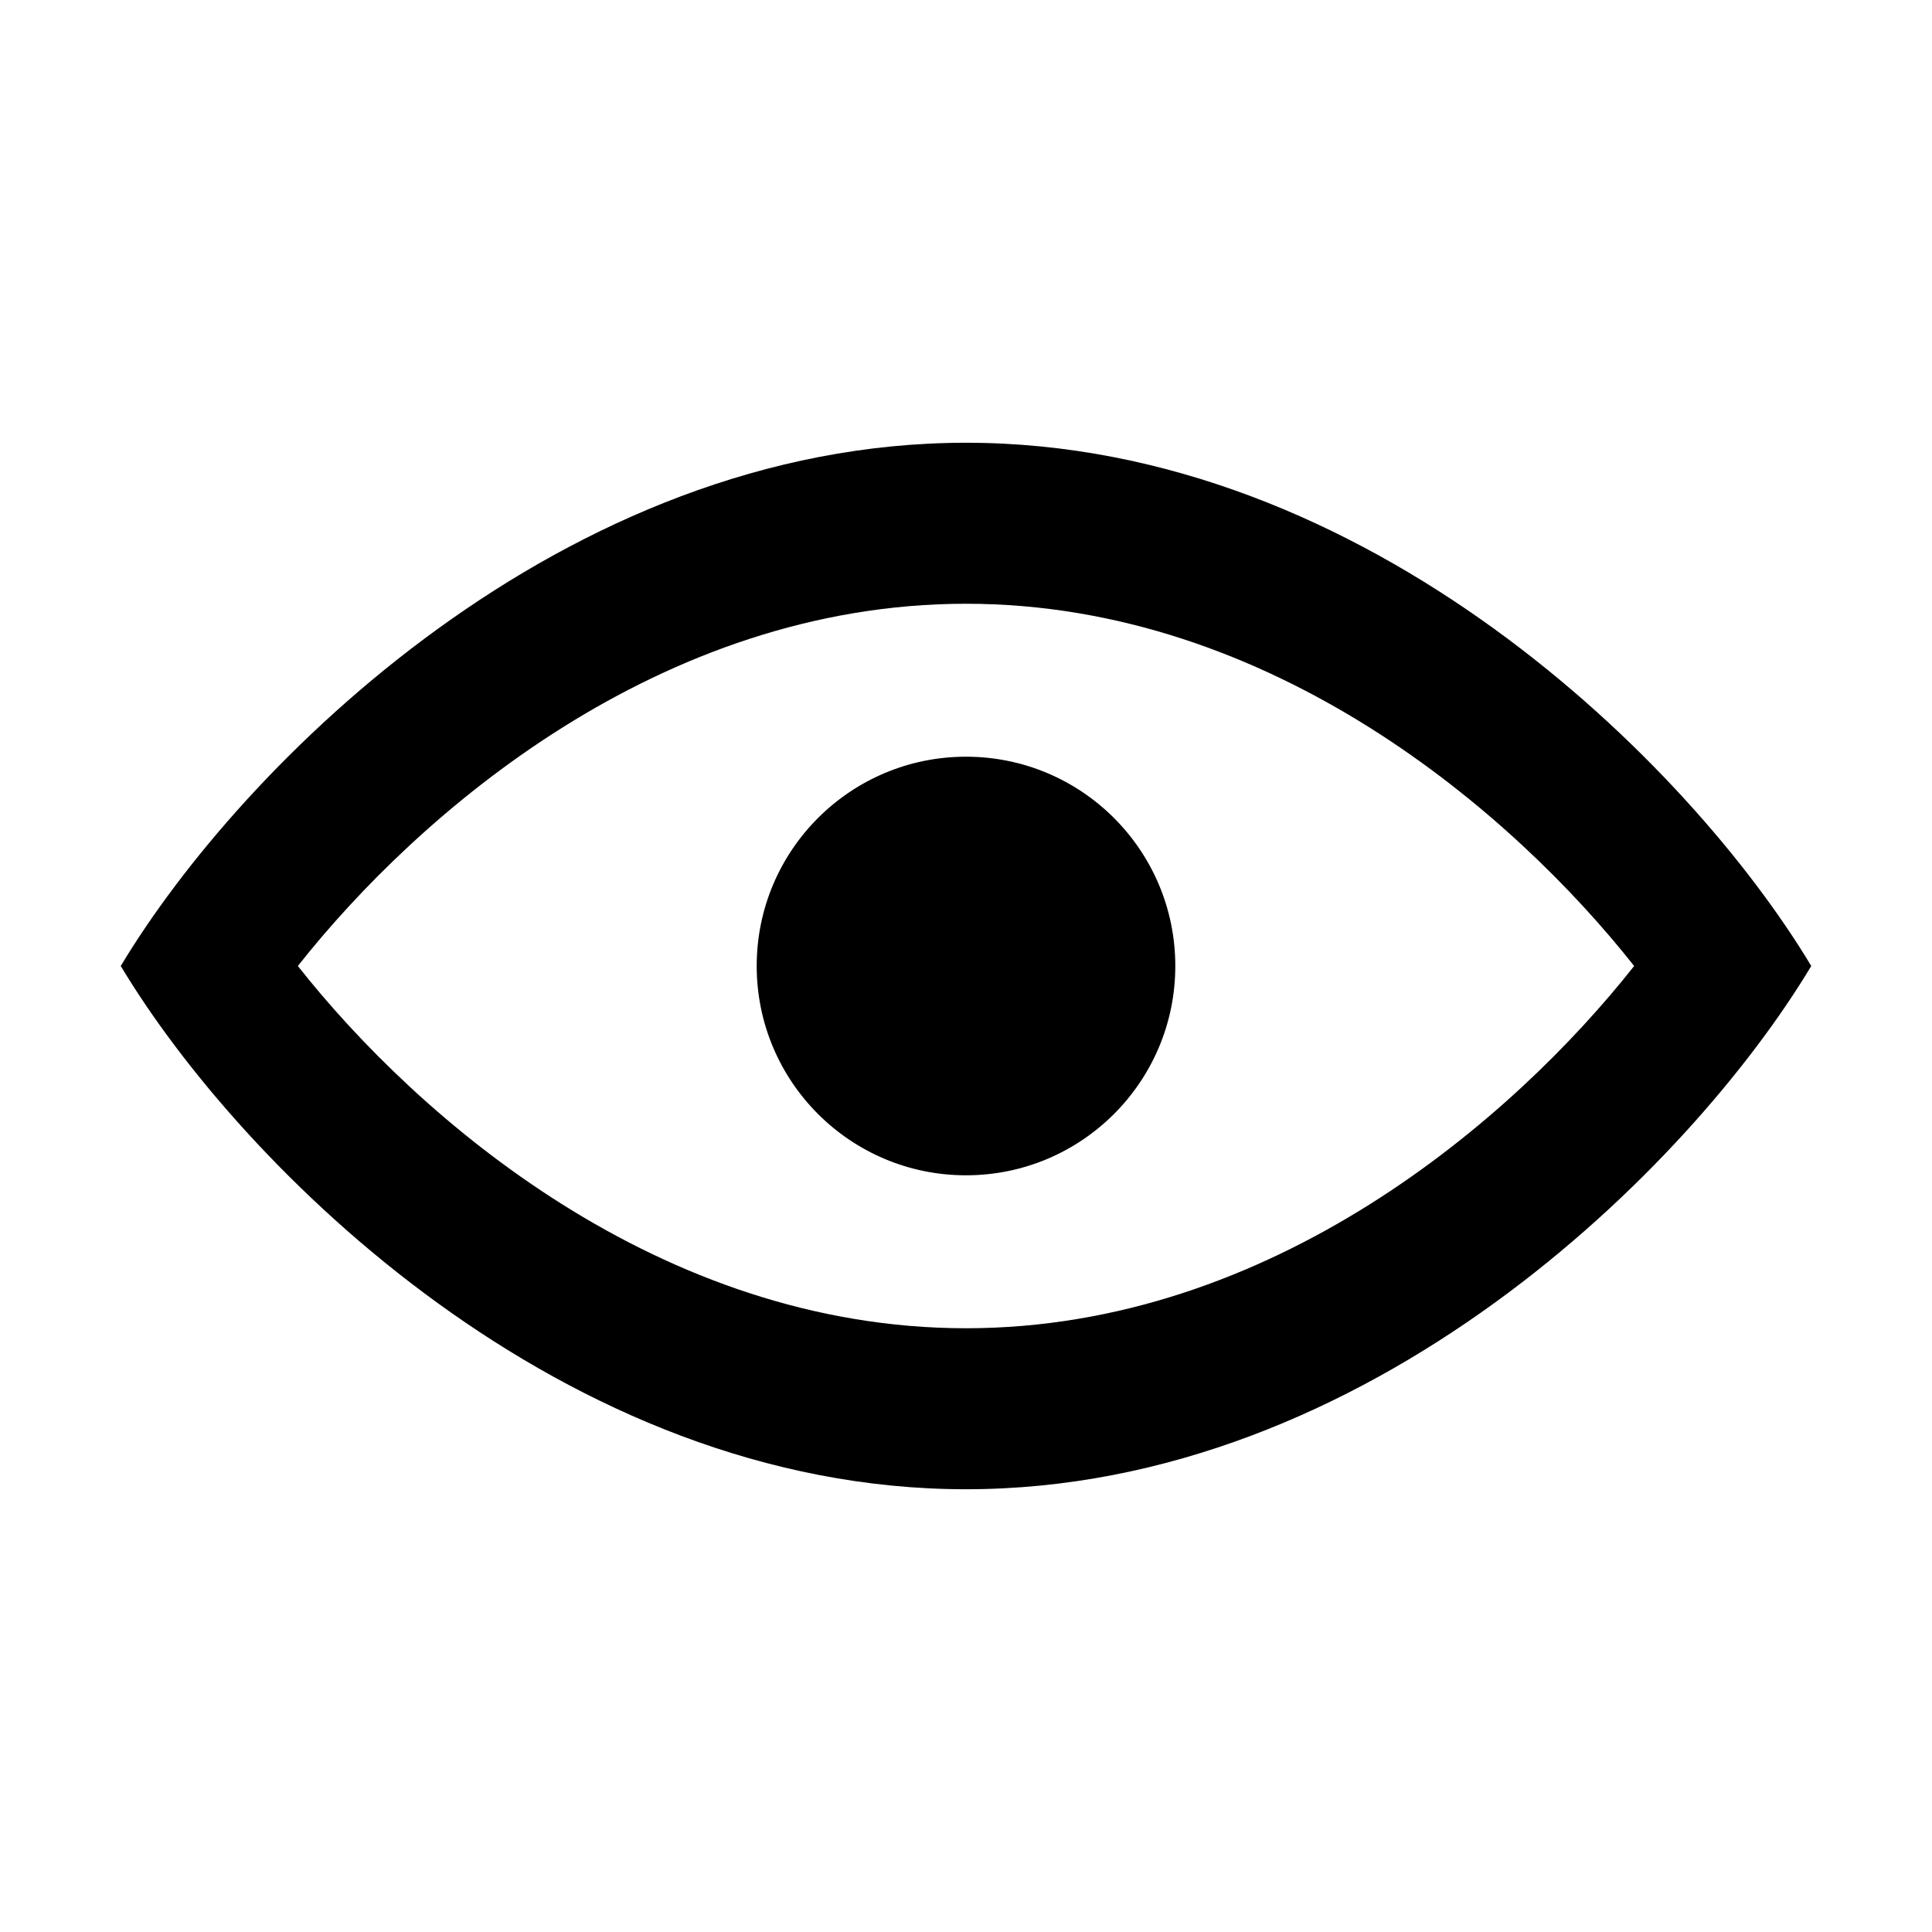
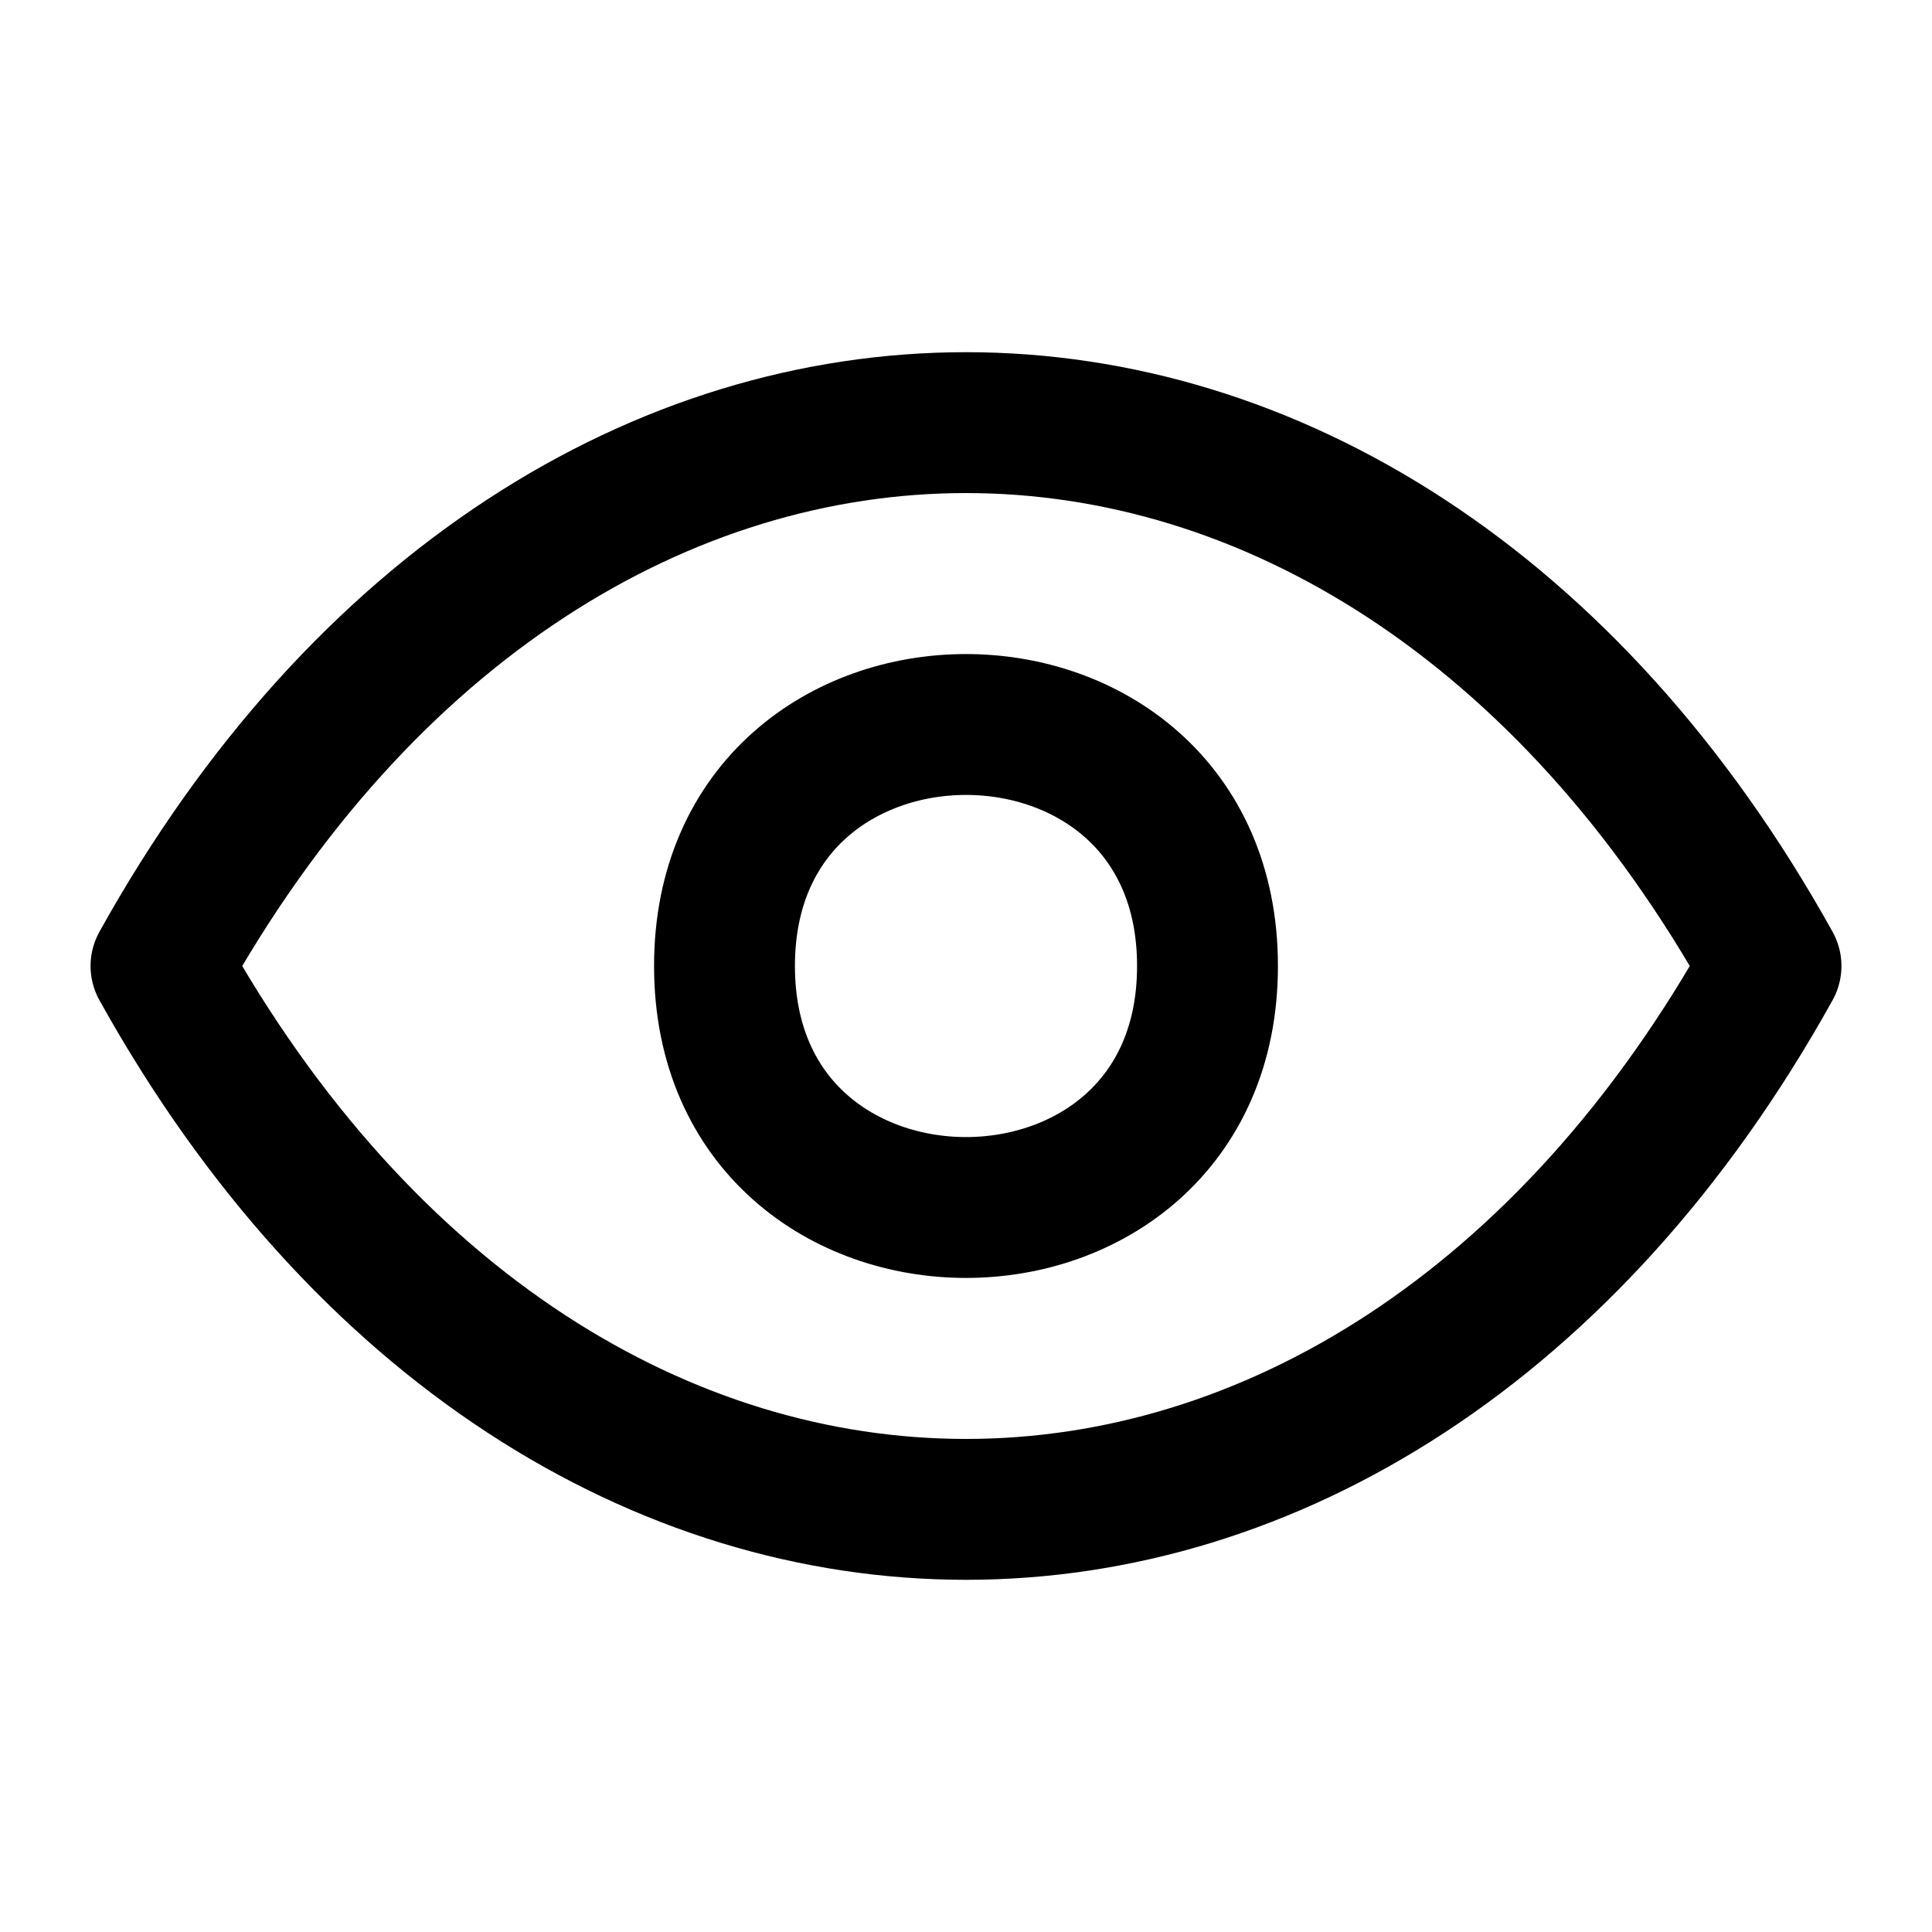
- <svg viewBox="0 0 24 24">
-   <path d="M12 5.5 c5 0 9 4 10.5 6.5 C21 14.5 17 18.5 12 18.5 S3 14.5 1.5 12 C3 9.5 7 5.5 12 5.5 Z M12 7.5 c-3.8 0 -6.8 2.6 -8.3 4.5 1.5 1.9 4.5 4.5 8.3 4.5 s6.8 -2.6 8.3 -4.5 C18.8 10.1 15.8 7.5 12 7.5 Z M12 9.4 C13.436 9.4 14.6 10.564 14.6 12 C14.6 13.436 13.436 14.6 12 14.6 C10.564 14.6 9.4 13.436 9.4 12 C9.4 10.564 10.564 9.4 12 9.4 Z" />
+ <svg viewBox="0 0 24 24" fill="none" stroke="currentColor" stroke-width="1.75" stroke-linecap="round" stroke-linejoin="round">
+   <path d="M2 12C7 3 17 3 22 12C17 21 7 21 2 12 M15 12C15 8 9 8 9 12C9 16 15 16 15 12" />
</svg>
